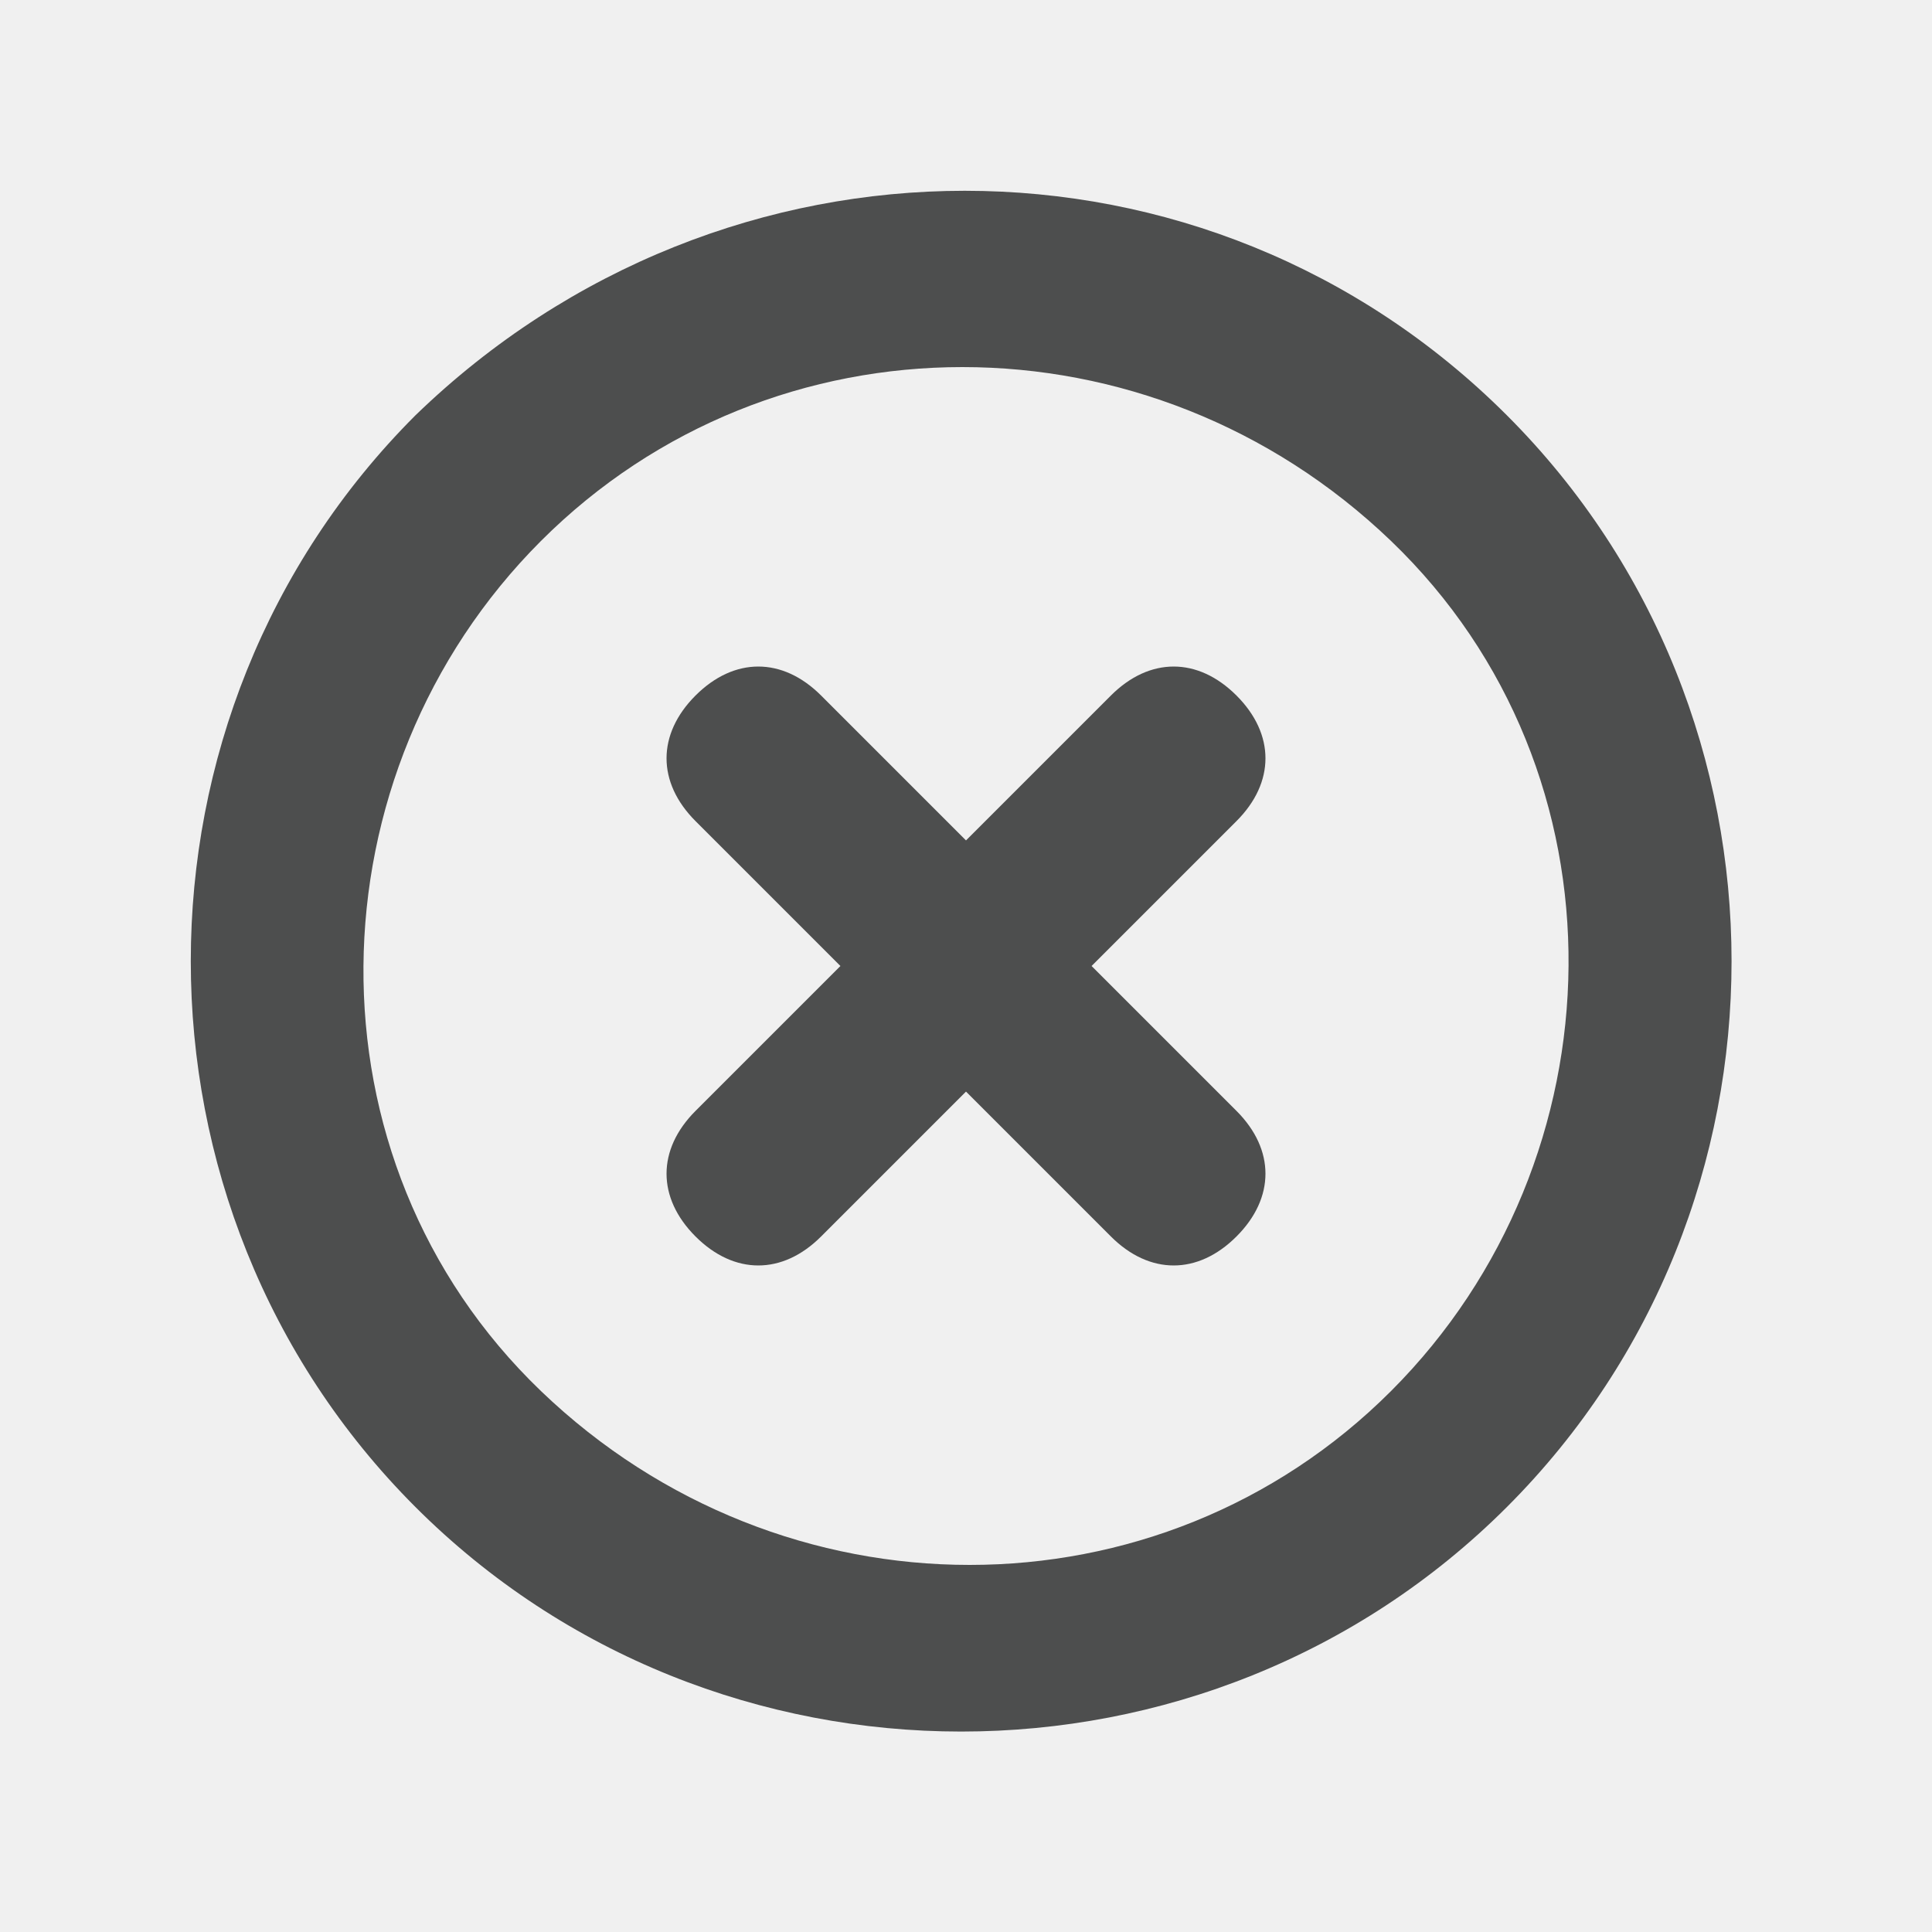
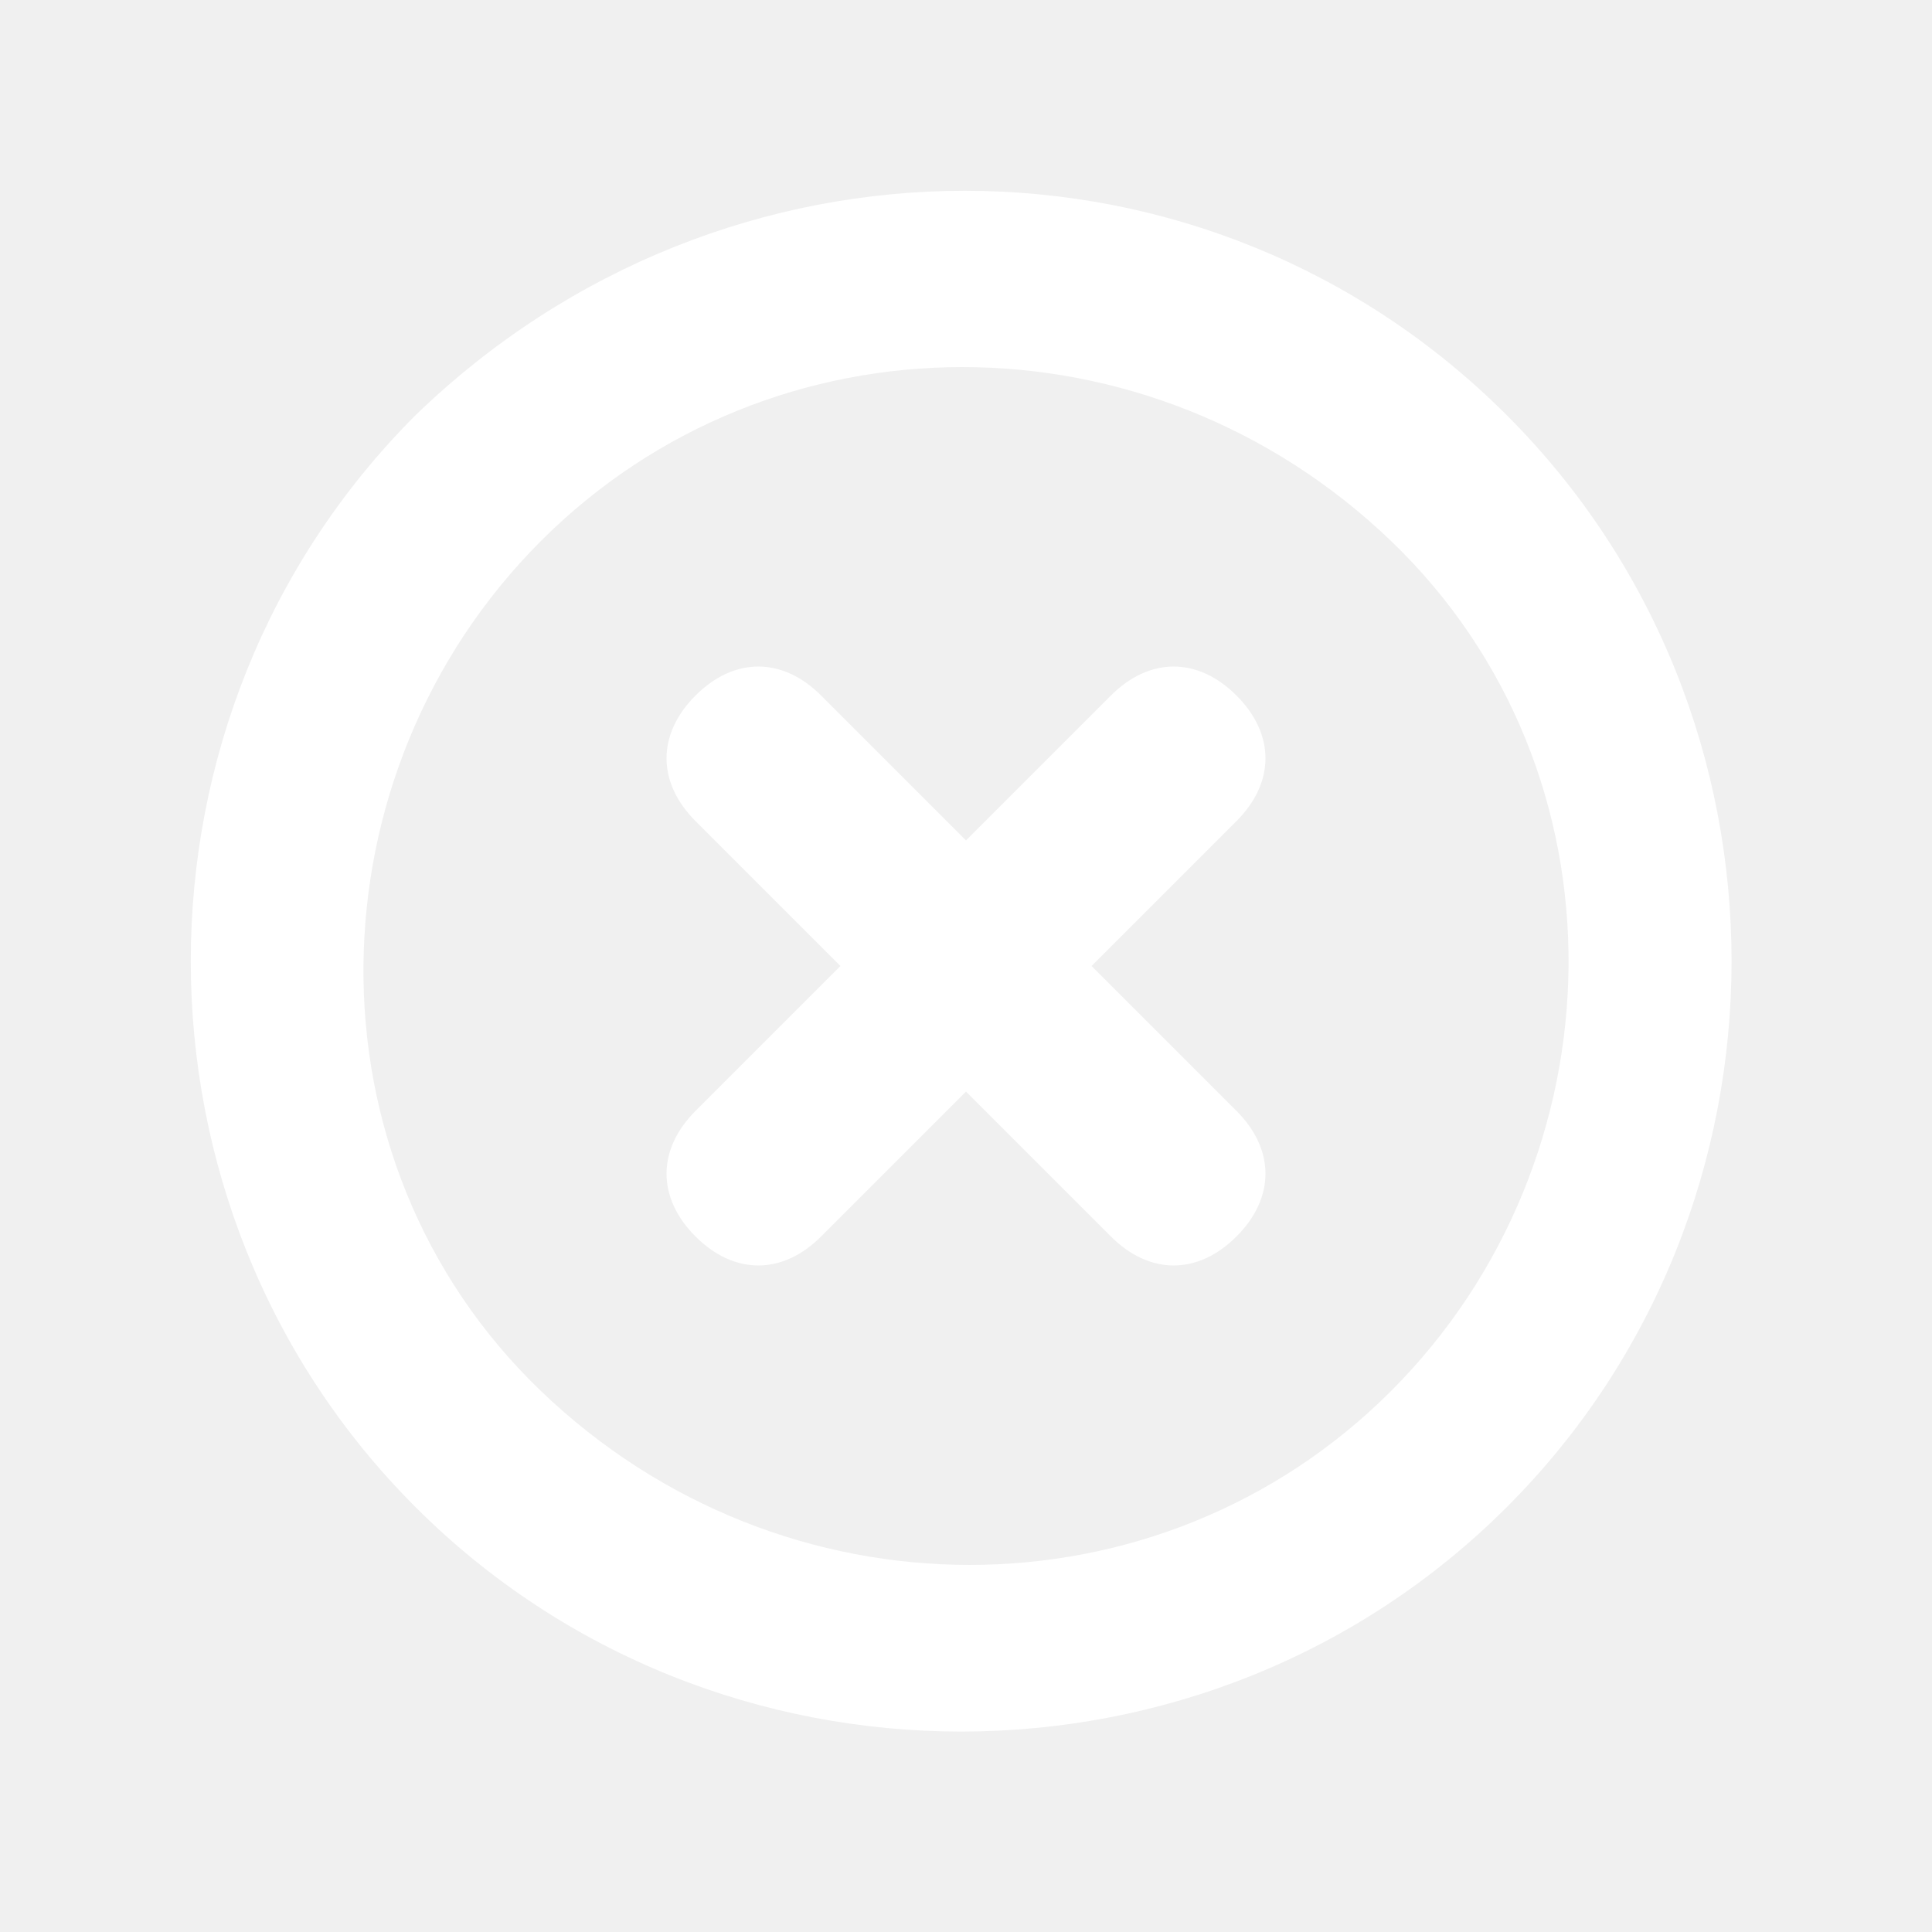
<svg xmlns="http://www.w3.org/2000/svg" version="1.1" id="Layer_1" x="0px" y="0px" viewBox="0 0 20 20" style="enable-background:new 0 0 20 20;" xml:space="preserve">
  <style type="text/css">
- 	.st0{fill:#4D4E4E;}
+ 	.st0{fill:#FFFFFF;}
</style>
  <g>
    <path class="st0" d="M14.4,14.4c-2.4,2.4-6.3,2.4-8.8,0S3.2,8,5.6,5.6s6.3-2.4,8.8,0S16.8,12,14.4,14.4z M4.3,4.3   c-3.1,3.1-3.1,8.2,0,11.3s8.2,3.1,11.3,0s3.1-8.2,0-11.3S7.5,1.2,4.3,4.3z" />
    <path class="st0" d="M11.5,7.2L10,8.7L8.5,7.2c-0.4-0.4-0.9-0.4-1.3,0c-0.4,0.4-0.4,0.9,0,1.3L8.7,10l-1.5,1.5   c-0.4,0.4-0.4,0.9,0,1.3c0.4,0.4,0.9,0.4,1.3,0l1.5-1.5l1.5,1.5c0.4,0.4,0.9,0.4,1.3,0c0.4-0.4,0.4-0.9,0-1.3L11.3,10l1.5-1.5   c0.4-0.4,0.4-0.9,0-1.3C12.4,6.8,11.9,6.8,11.5,7.2L11.5,7.2z" />
  </g>
</svg>
